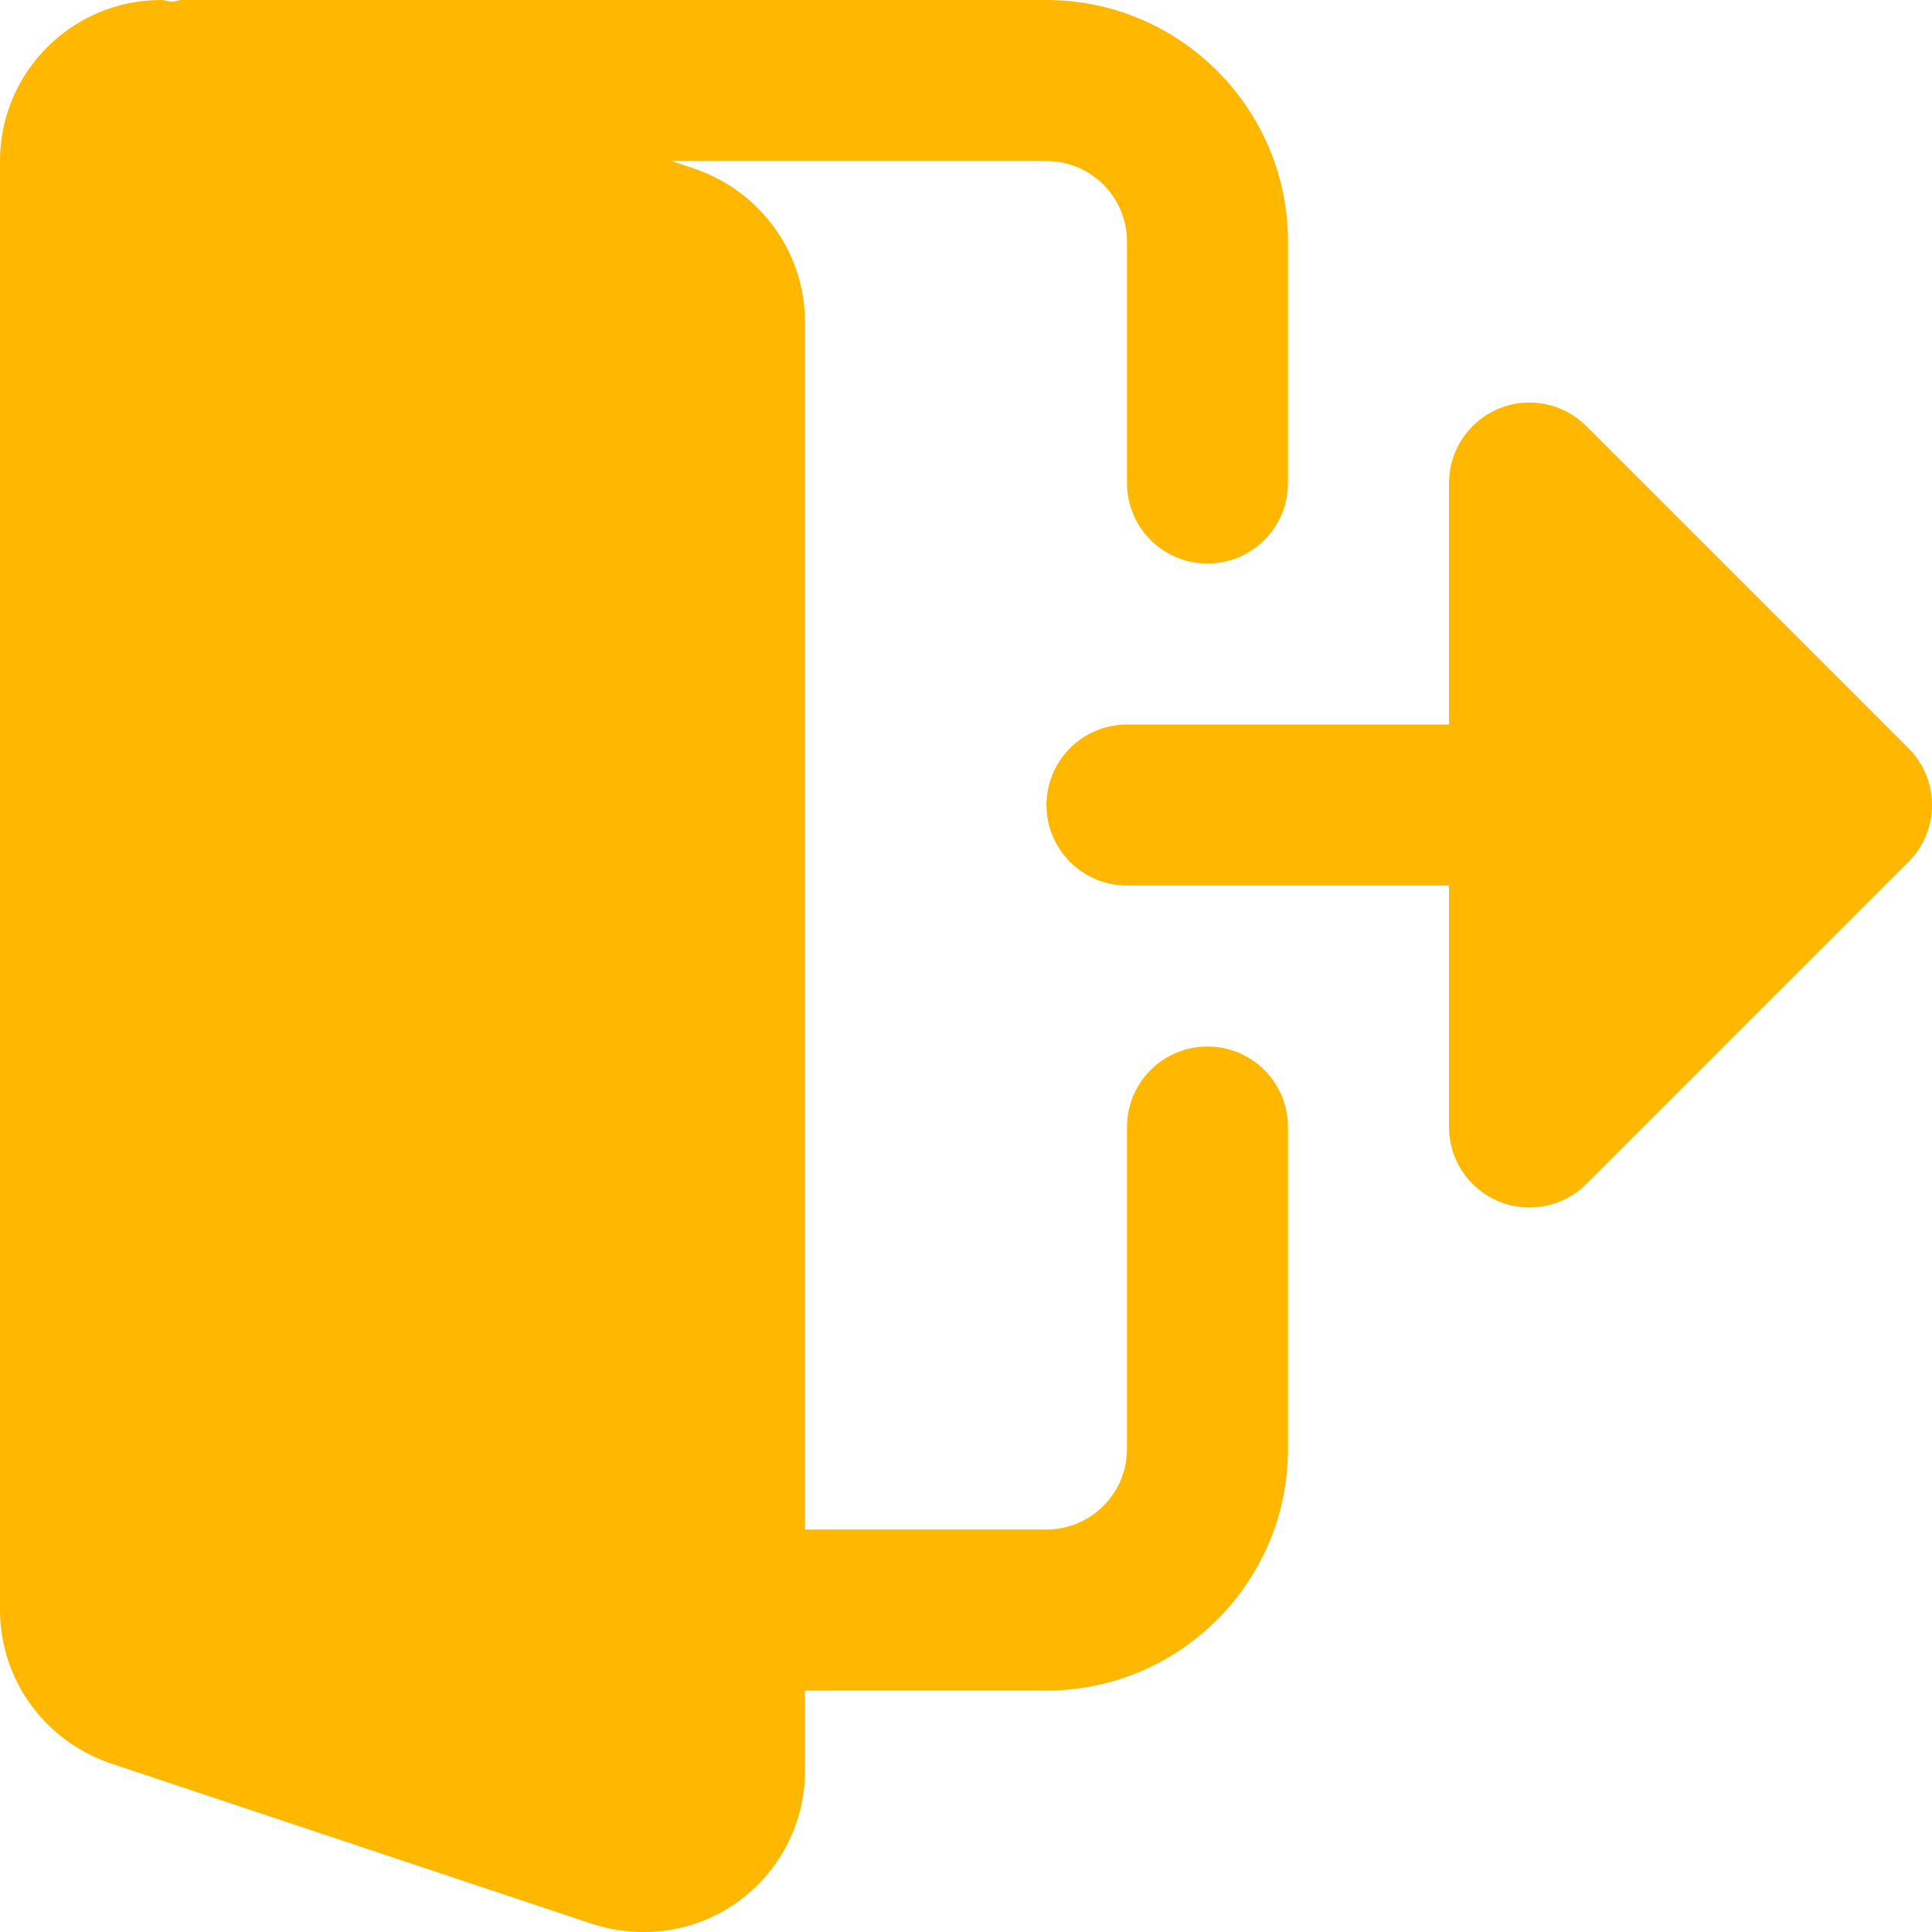
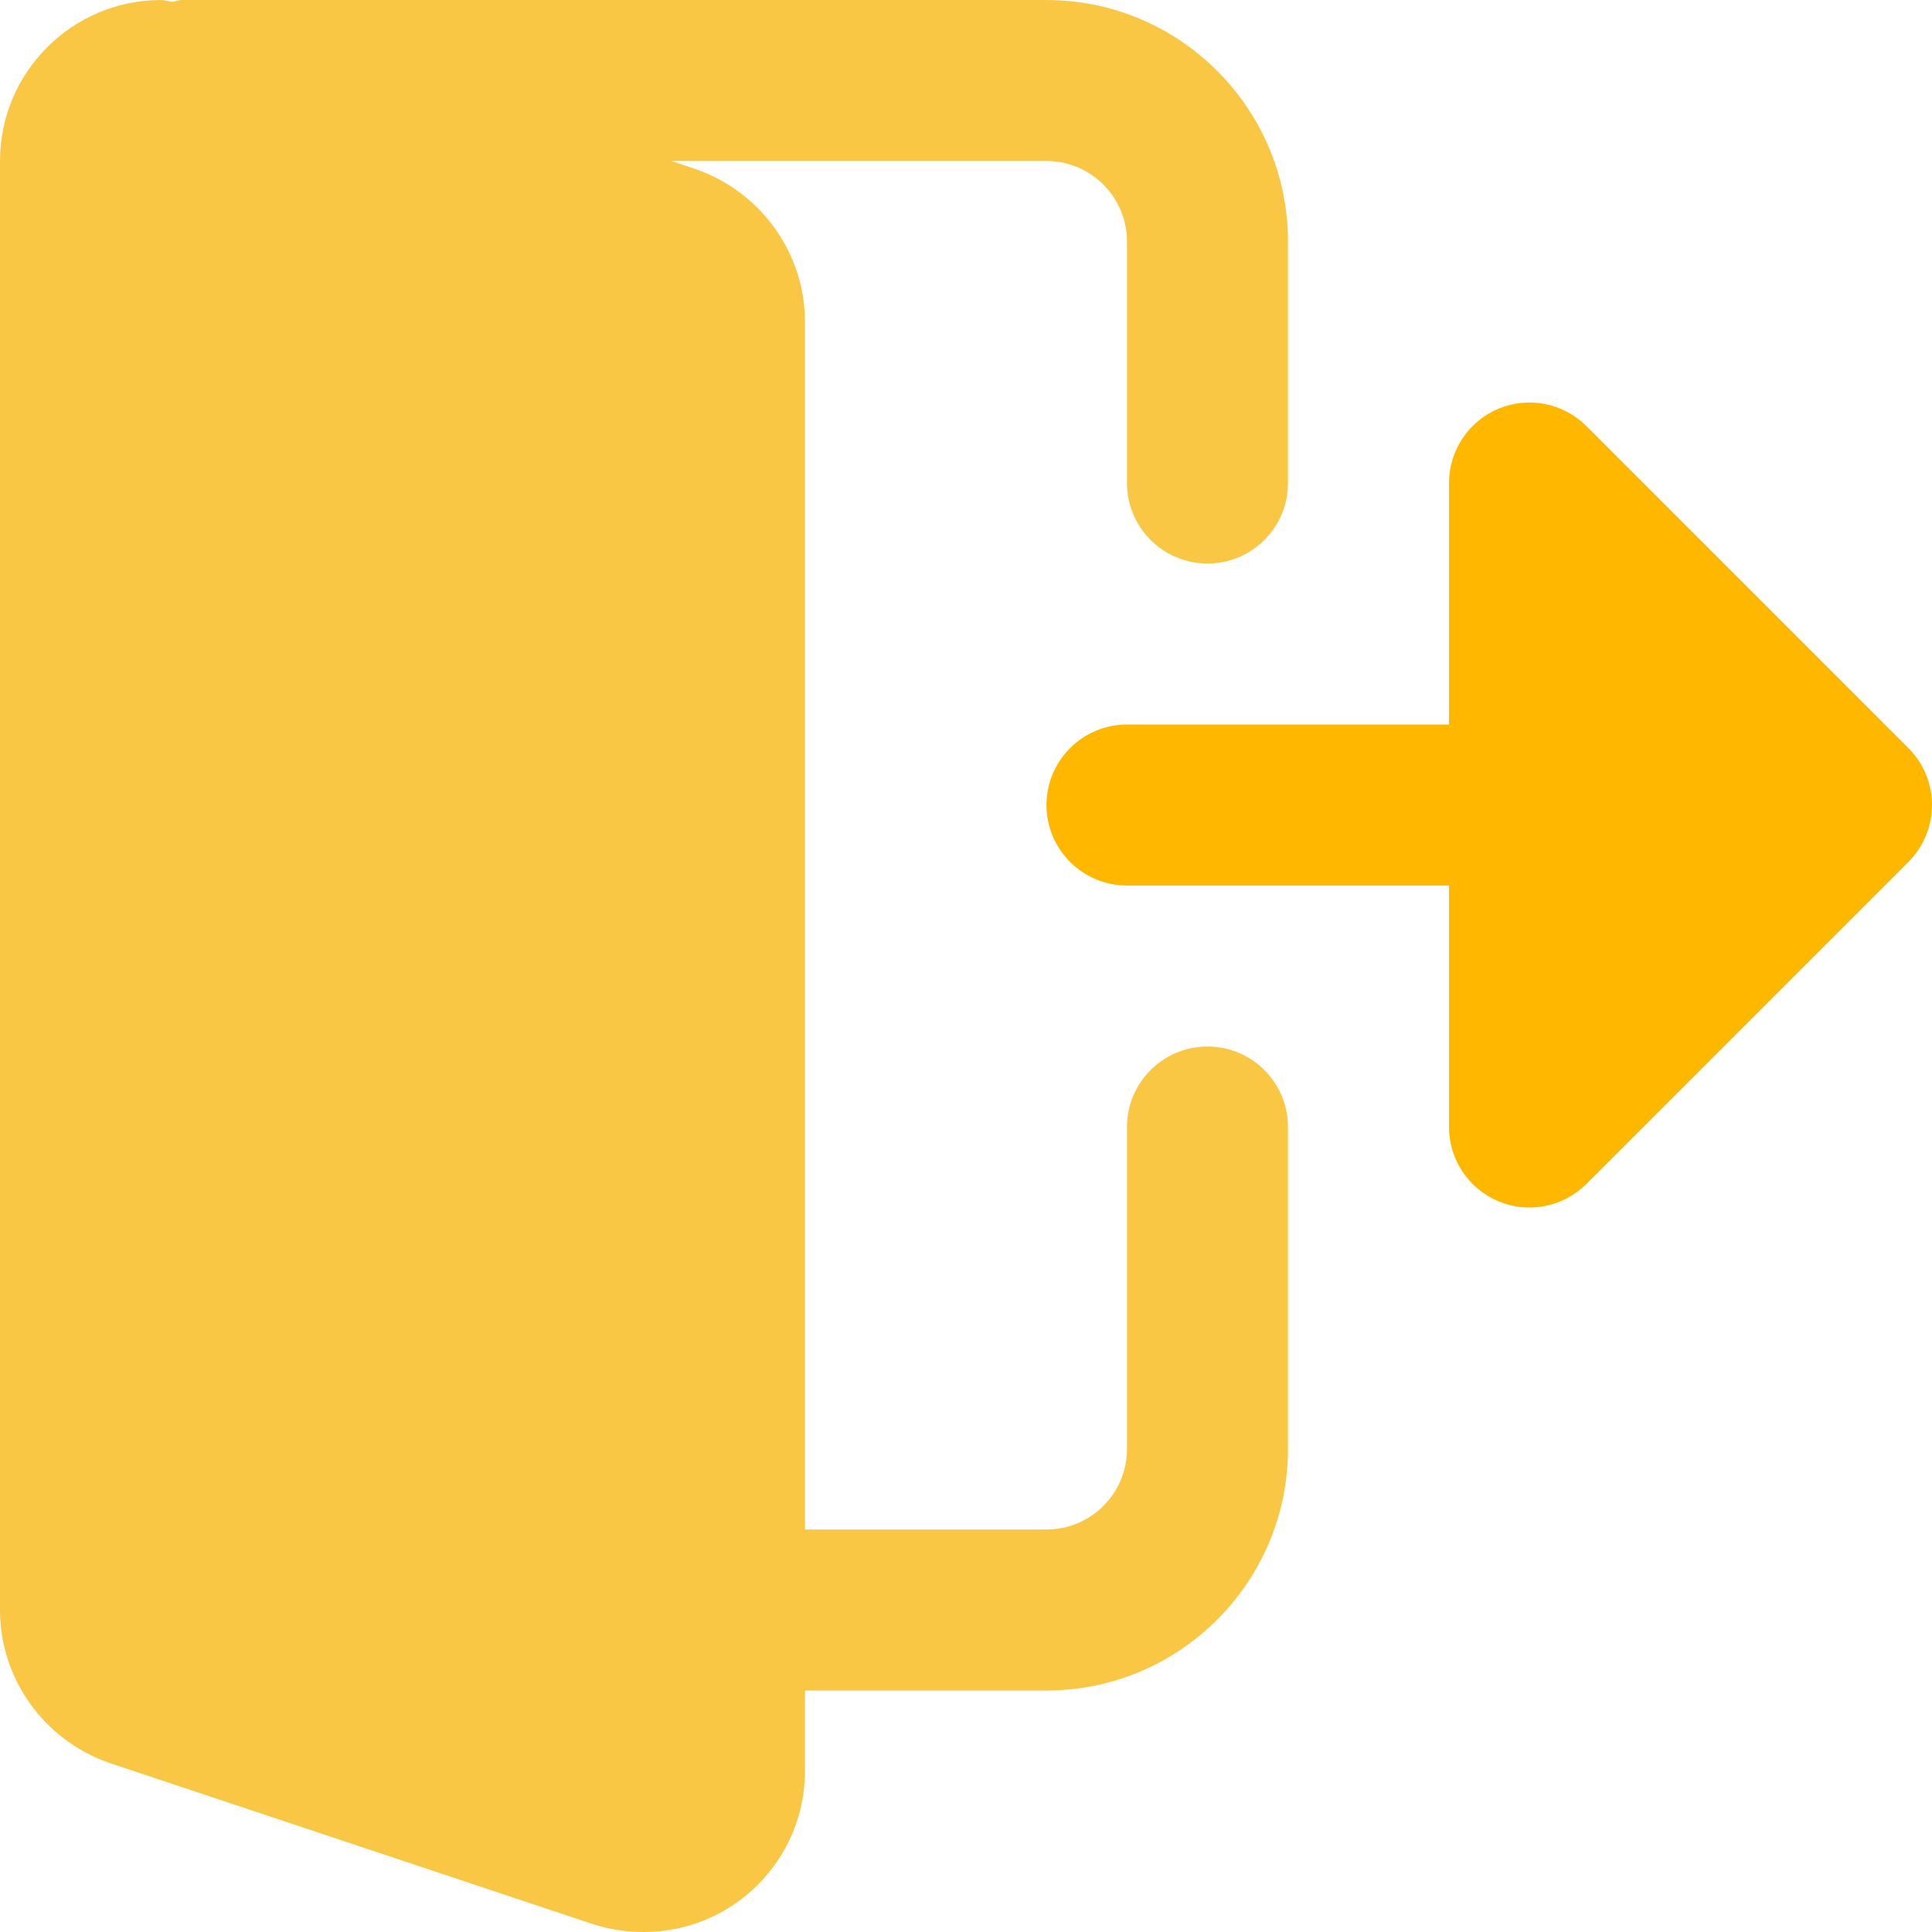
<svg xmlns="http://www.w3.org/2000/svg" version="1.1" width="512" height="512" x="0" y="0" viewBox="0 0 512.005 512" style="enable-background:new 0 0 512 512" xml:space="preserve">
  <g>
-     <path d="m320 277.336c-11.797 0-21.332 9.559-21.332 21.332v85.336c0 11.754-9.559 21.332-21.336 21.332h-64v-320c0-18.219-11.605-34.496-29.055-40.555l-6.316-2.113h99.371c11.777 0 21.336 9.578 21.336 21.336v64c0 11.773 9.535 21.332 21.332 21.332s21.332-9.559 21.332-21.332v-64c0-35.285-28.715-64-64-64h-229.332c-.812 0-1.492.363-2.281.469-1.027-.086-2.008-.469-3.051-.469-23.531 0-42.668 19.133-42.668 42.664v384c0 18.219 11.605 34.496 29.055 40.555l128.387 42.797c4.352 1.344 8.68 1.984 13.227 1.984 23.531 0 42.664-19.137 42.664-42.668v-21.332h64c35.285 0 64-28.715 64-64v-85.336c0-11.773-9.535-21.332-21.332-21.332zm0 0" fill="#ffb700" data-original="#000000" style="" />
+     <path d="m320 277.336c-11.797 0-21.332 9.559-21.332 21.332v85.336c0 11.754-9.559 21.332-21.336 21.332h-64v-320c0-18.219-11.605-34.496-29.055-40.555l-6.316-2.113h99.371c11.777 0 21.336 9.578 21.336 21.336v64c0 11.773 9.535 21.332 21.332 21.332s21.332-9.559 21.332-21.332v-64c0-35.285-28.715-64-64-64h-229.332c-.812 0-1.492.363-2.281.469-1.027-.086-2.008-.469-3.051-.469-23.531 0-42.668 19.133-42.668 42.664v384c0 18.219 11.605 34.496 29.055 40.555l128.387 42.797c4.352 1.344 8.68 1.984 13.227 1.984 23.531 0 42.664-19.137 42.664-42.668v-21.332h64c35.285 0 64-28.715 64-64v-85.336c0-11.773-9.535-21.332-21.332-21.332zm0 0" fill="#fac745" data-original="#000000" style="" />
    <path d="m505.75 198.254-85.336-85.332c-6.098-6.102-15.273-7.938-23.25-4.633-7.957 3.309-13.164 11.094-13.164 19.715v64h-85.332c-11.777 0-21.336 9.555-21.336 21.332 0 11.777 9.559 21.332 21.336 21.332h85.332v64c0 8.621 5.207 16.406 13.164 19.715 7.977 3.305 17.152 1.469 23.25-4.629l85.336-85.336c8.34-8.34 8.34-21.824 0-30.164zm0 0" fill="#ffb700" data-original="#000000" style="" />
  </g>
</svg>
